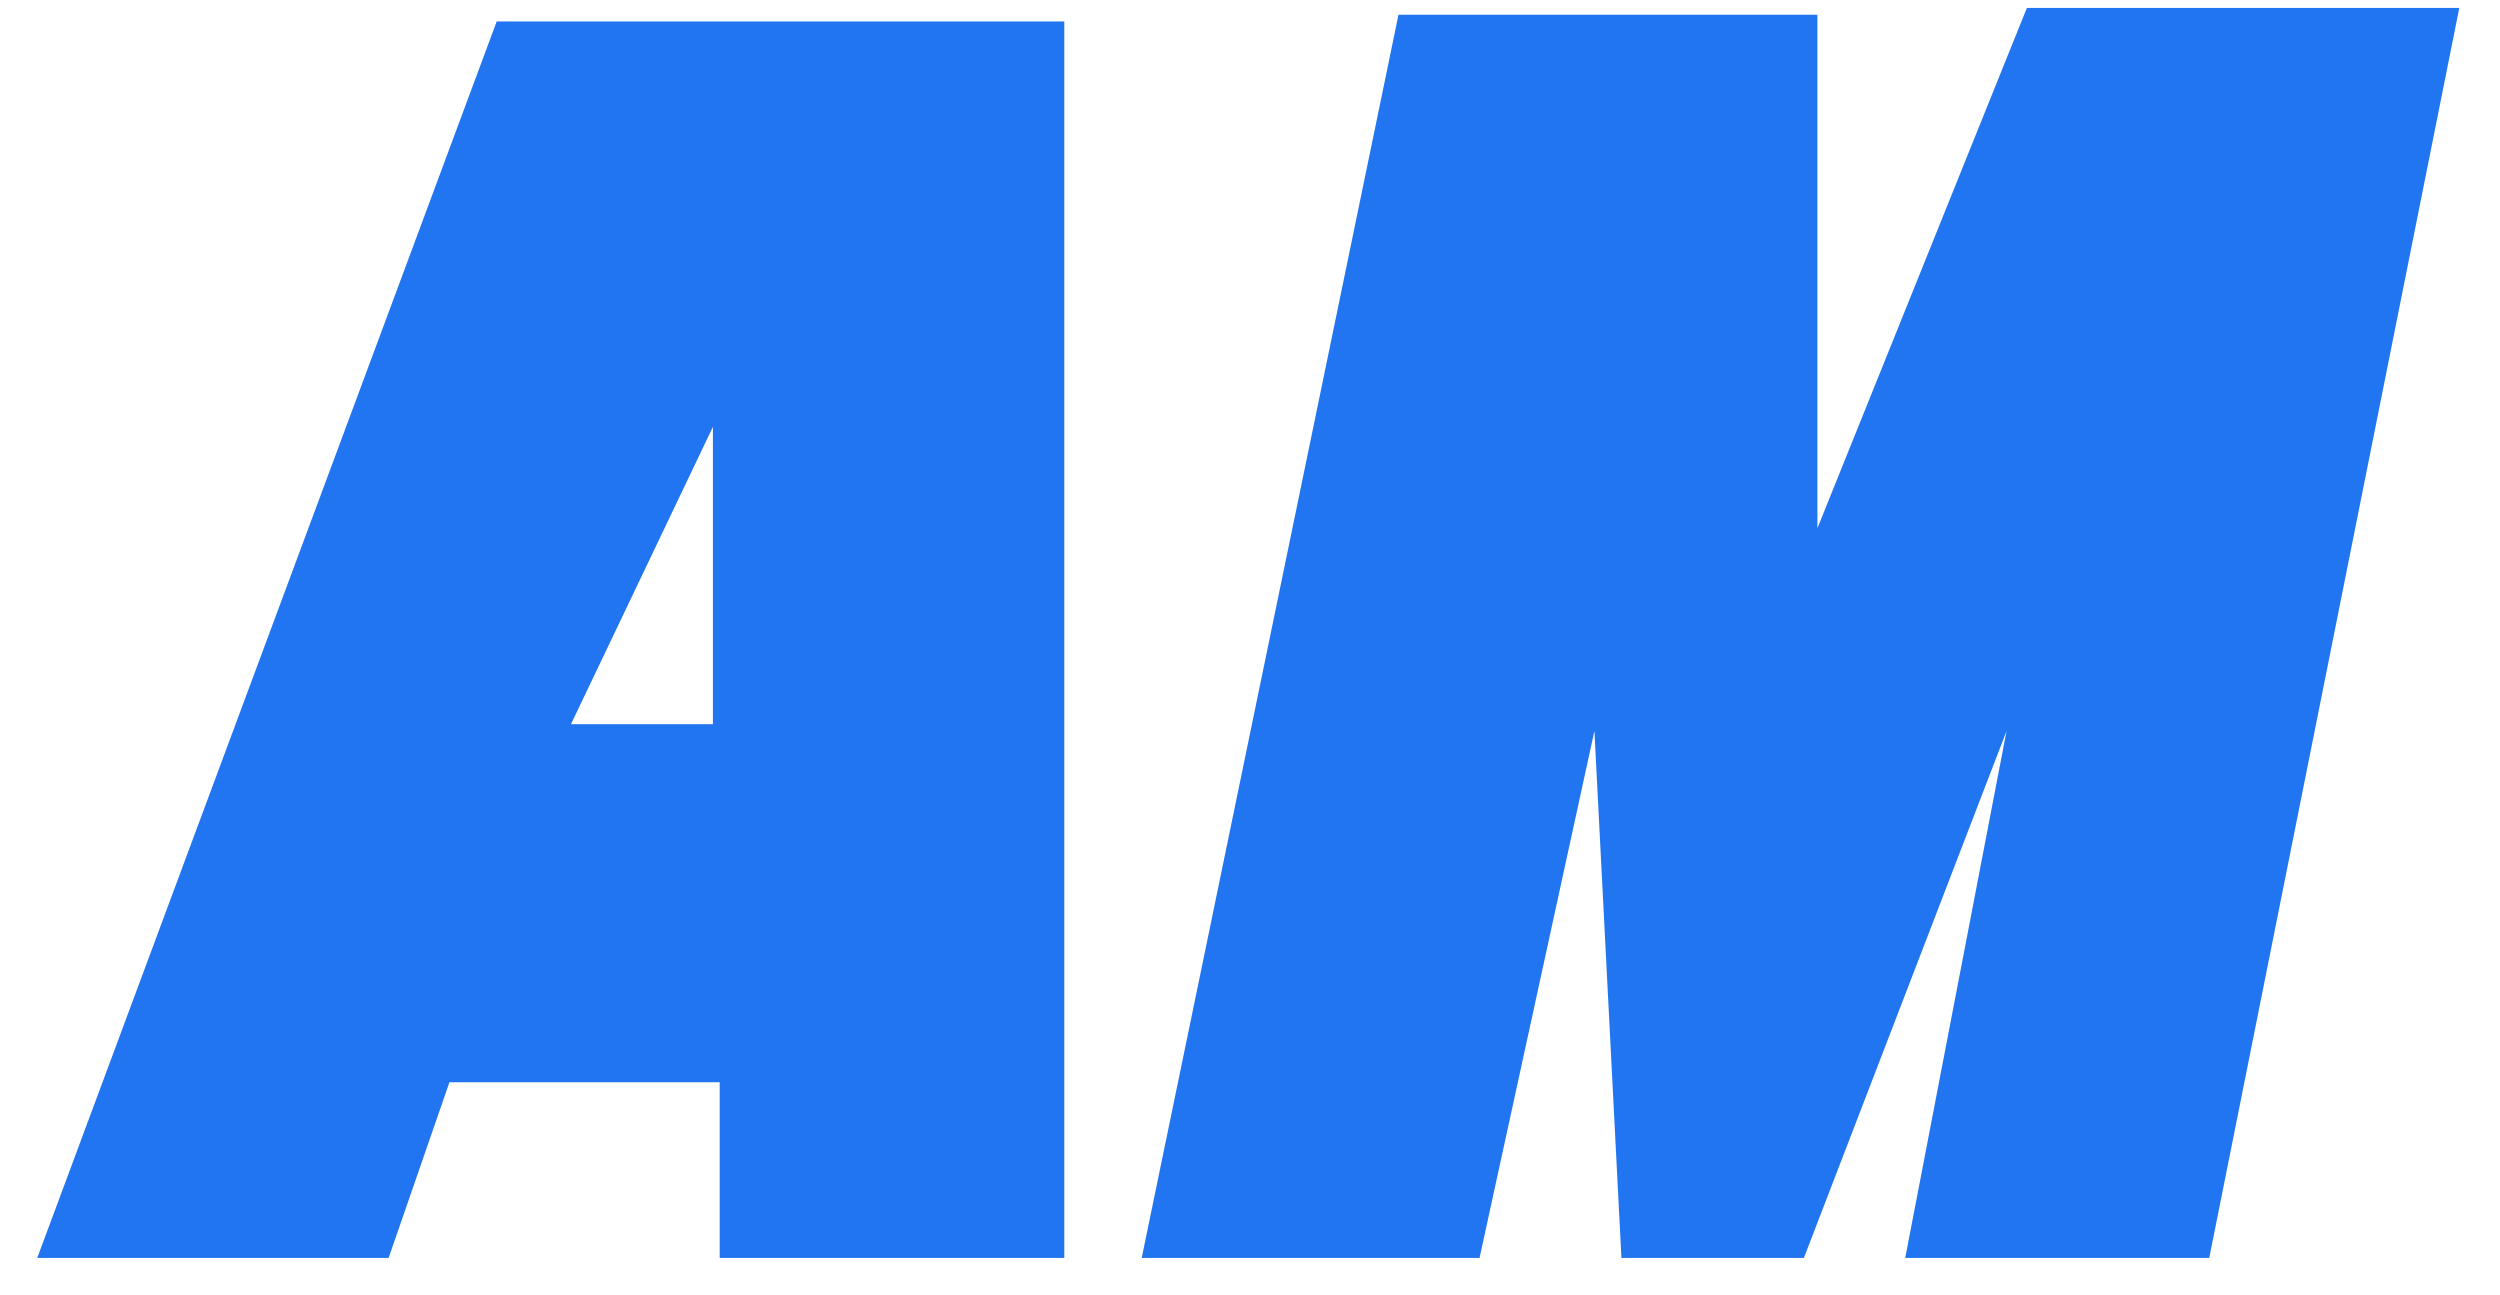
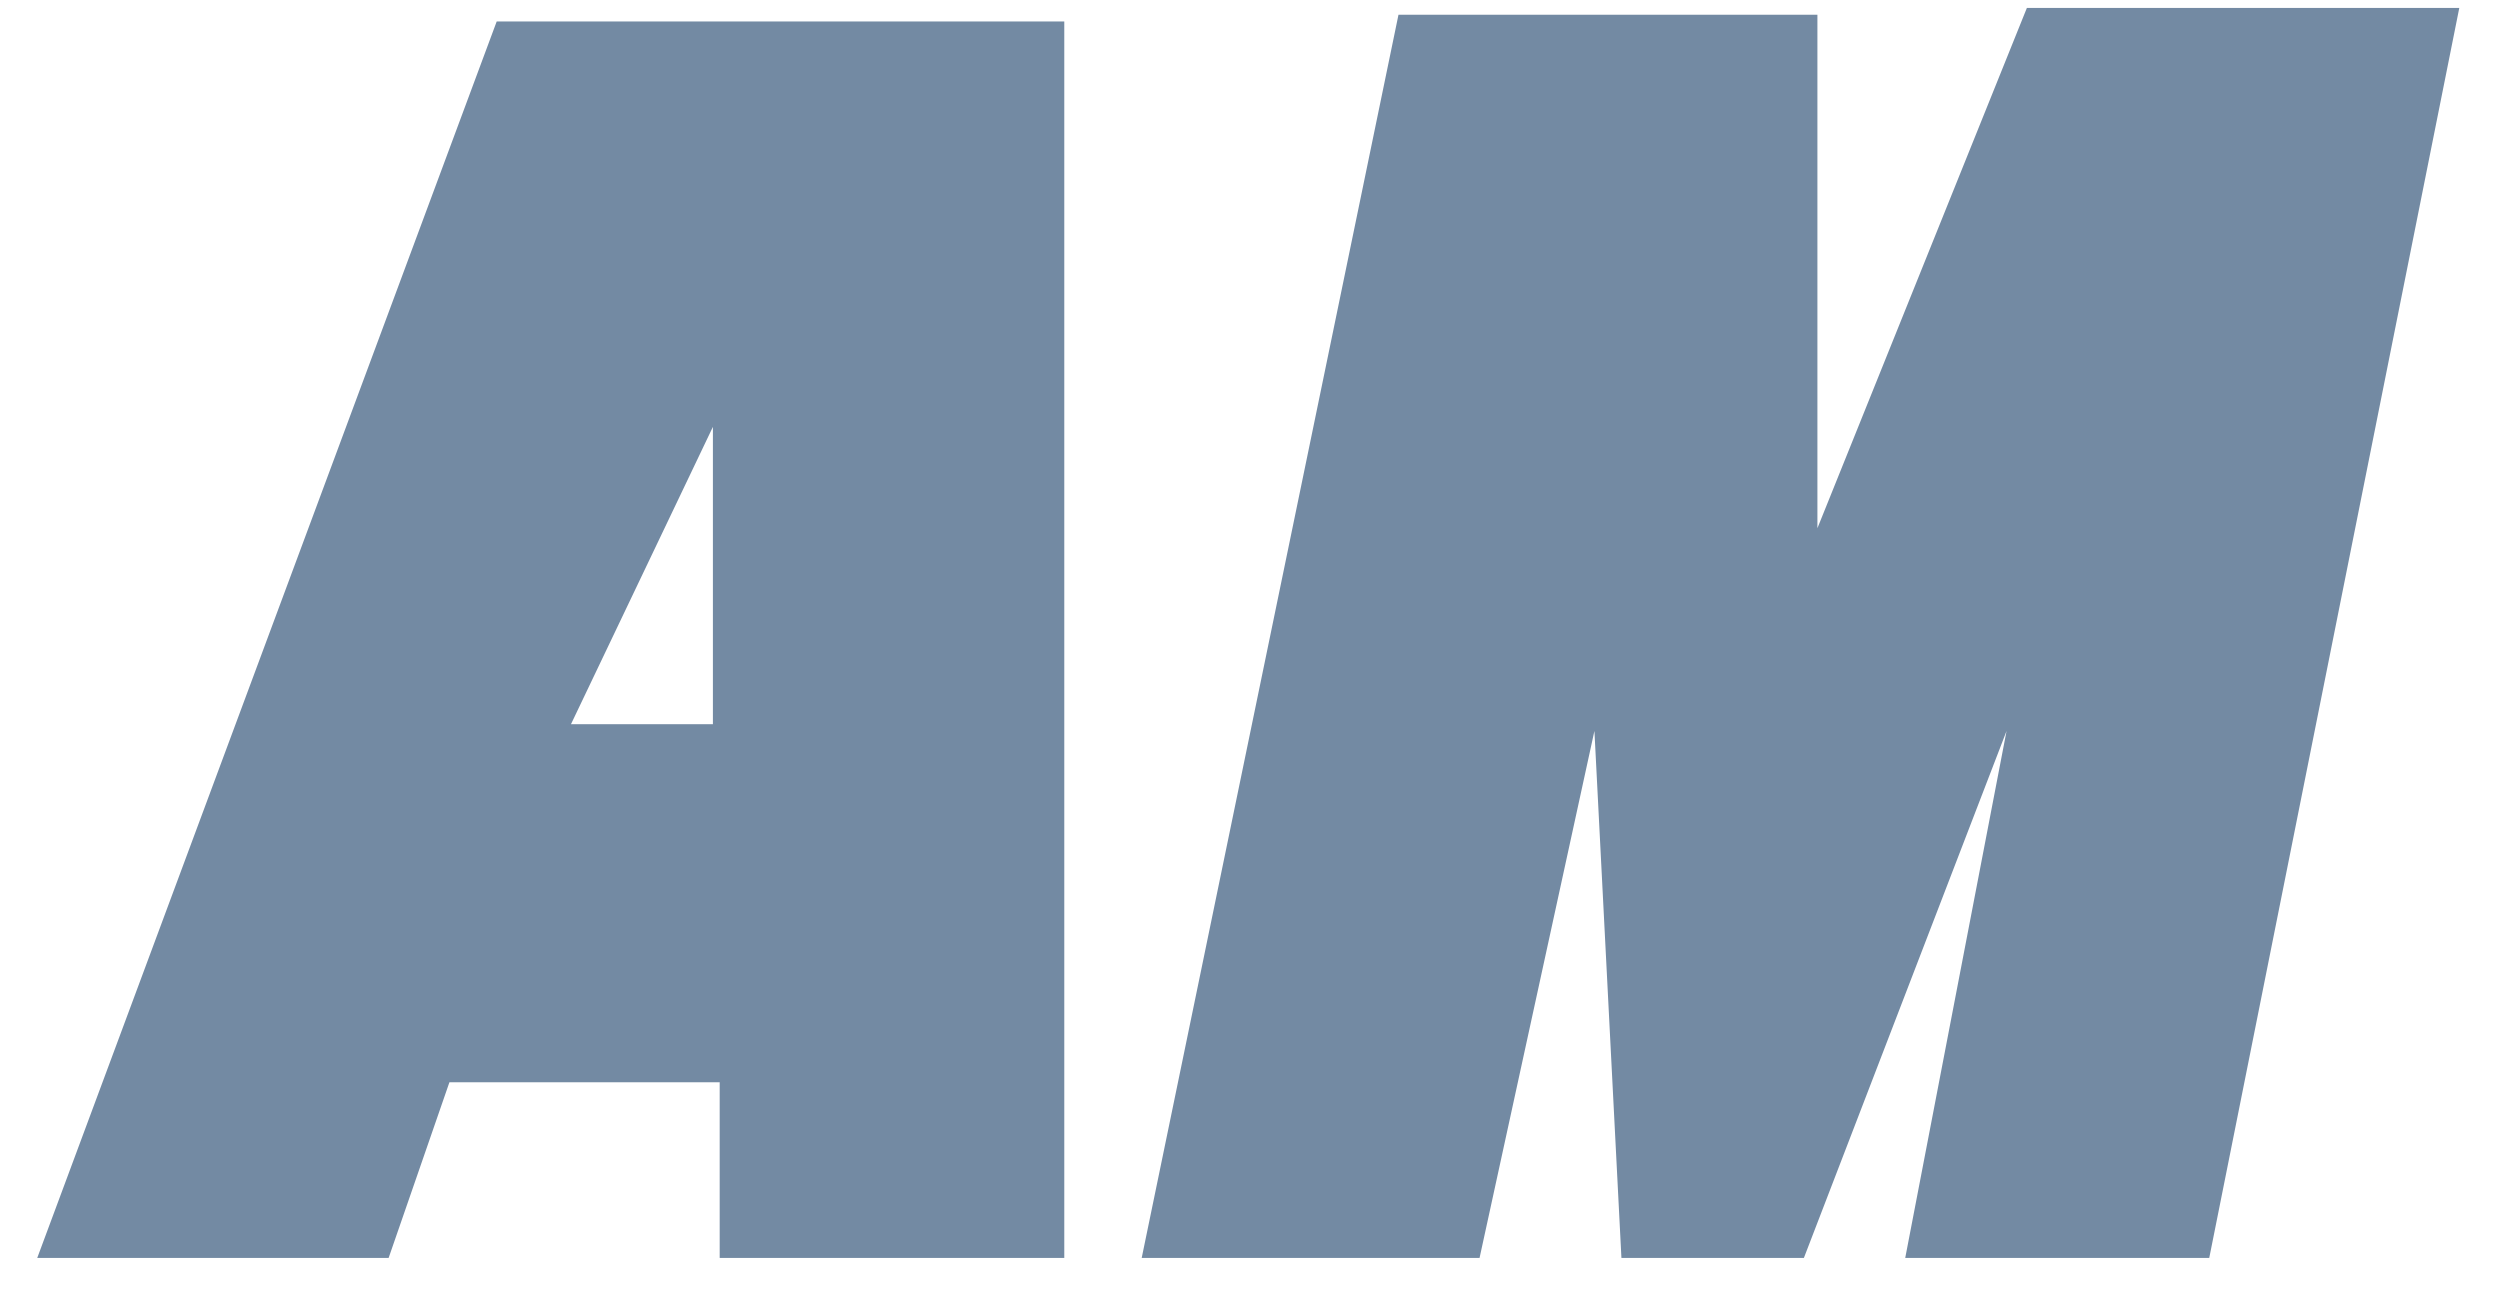
<svg xmlns="http://www.w3.org/2000/svg" height="29" viewBox="0 0 56 29" width="56">
-   <path d="m10.292.303-10.292 27.697h7.871l1.362-3.935h6.054v3.935h7.719v-27.697zm4.843 15.741h-3.179l3.179-6.66zm15.357-15.892-5.752 27.848h7.568l2.573-11.805.605 11.805h4.087l4.54-11.805-2.27 11.805h6.81l5.601-28h-9.686l-4.692 11.654v-11.502z" fill="#2275F1" transform="translate(.834 .178)" />
+   <path d="m10.292.303-10.292 27.697h7.871l1.362-3.935h6.054v3.935h7.719v-27.697zm4.843 15.741h-3.179l3.179-6.66zm15.357-15.892-5.752 27.848h7.568l2.573-11.805.605 11.805h4.087l4.54-11.805-2.27 11.805h6.81l5.601-28h-9.686l-4.692 11.654v-11.502z" fill="#738aa3" transform="translate(.834 .178)" />
</svg>
